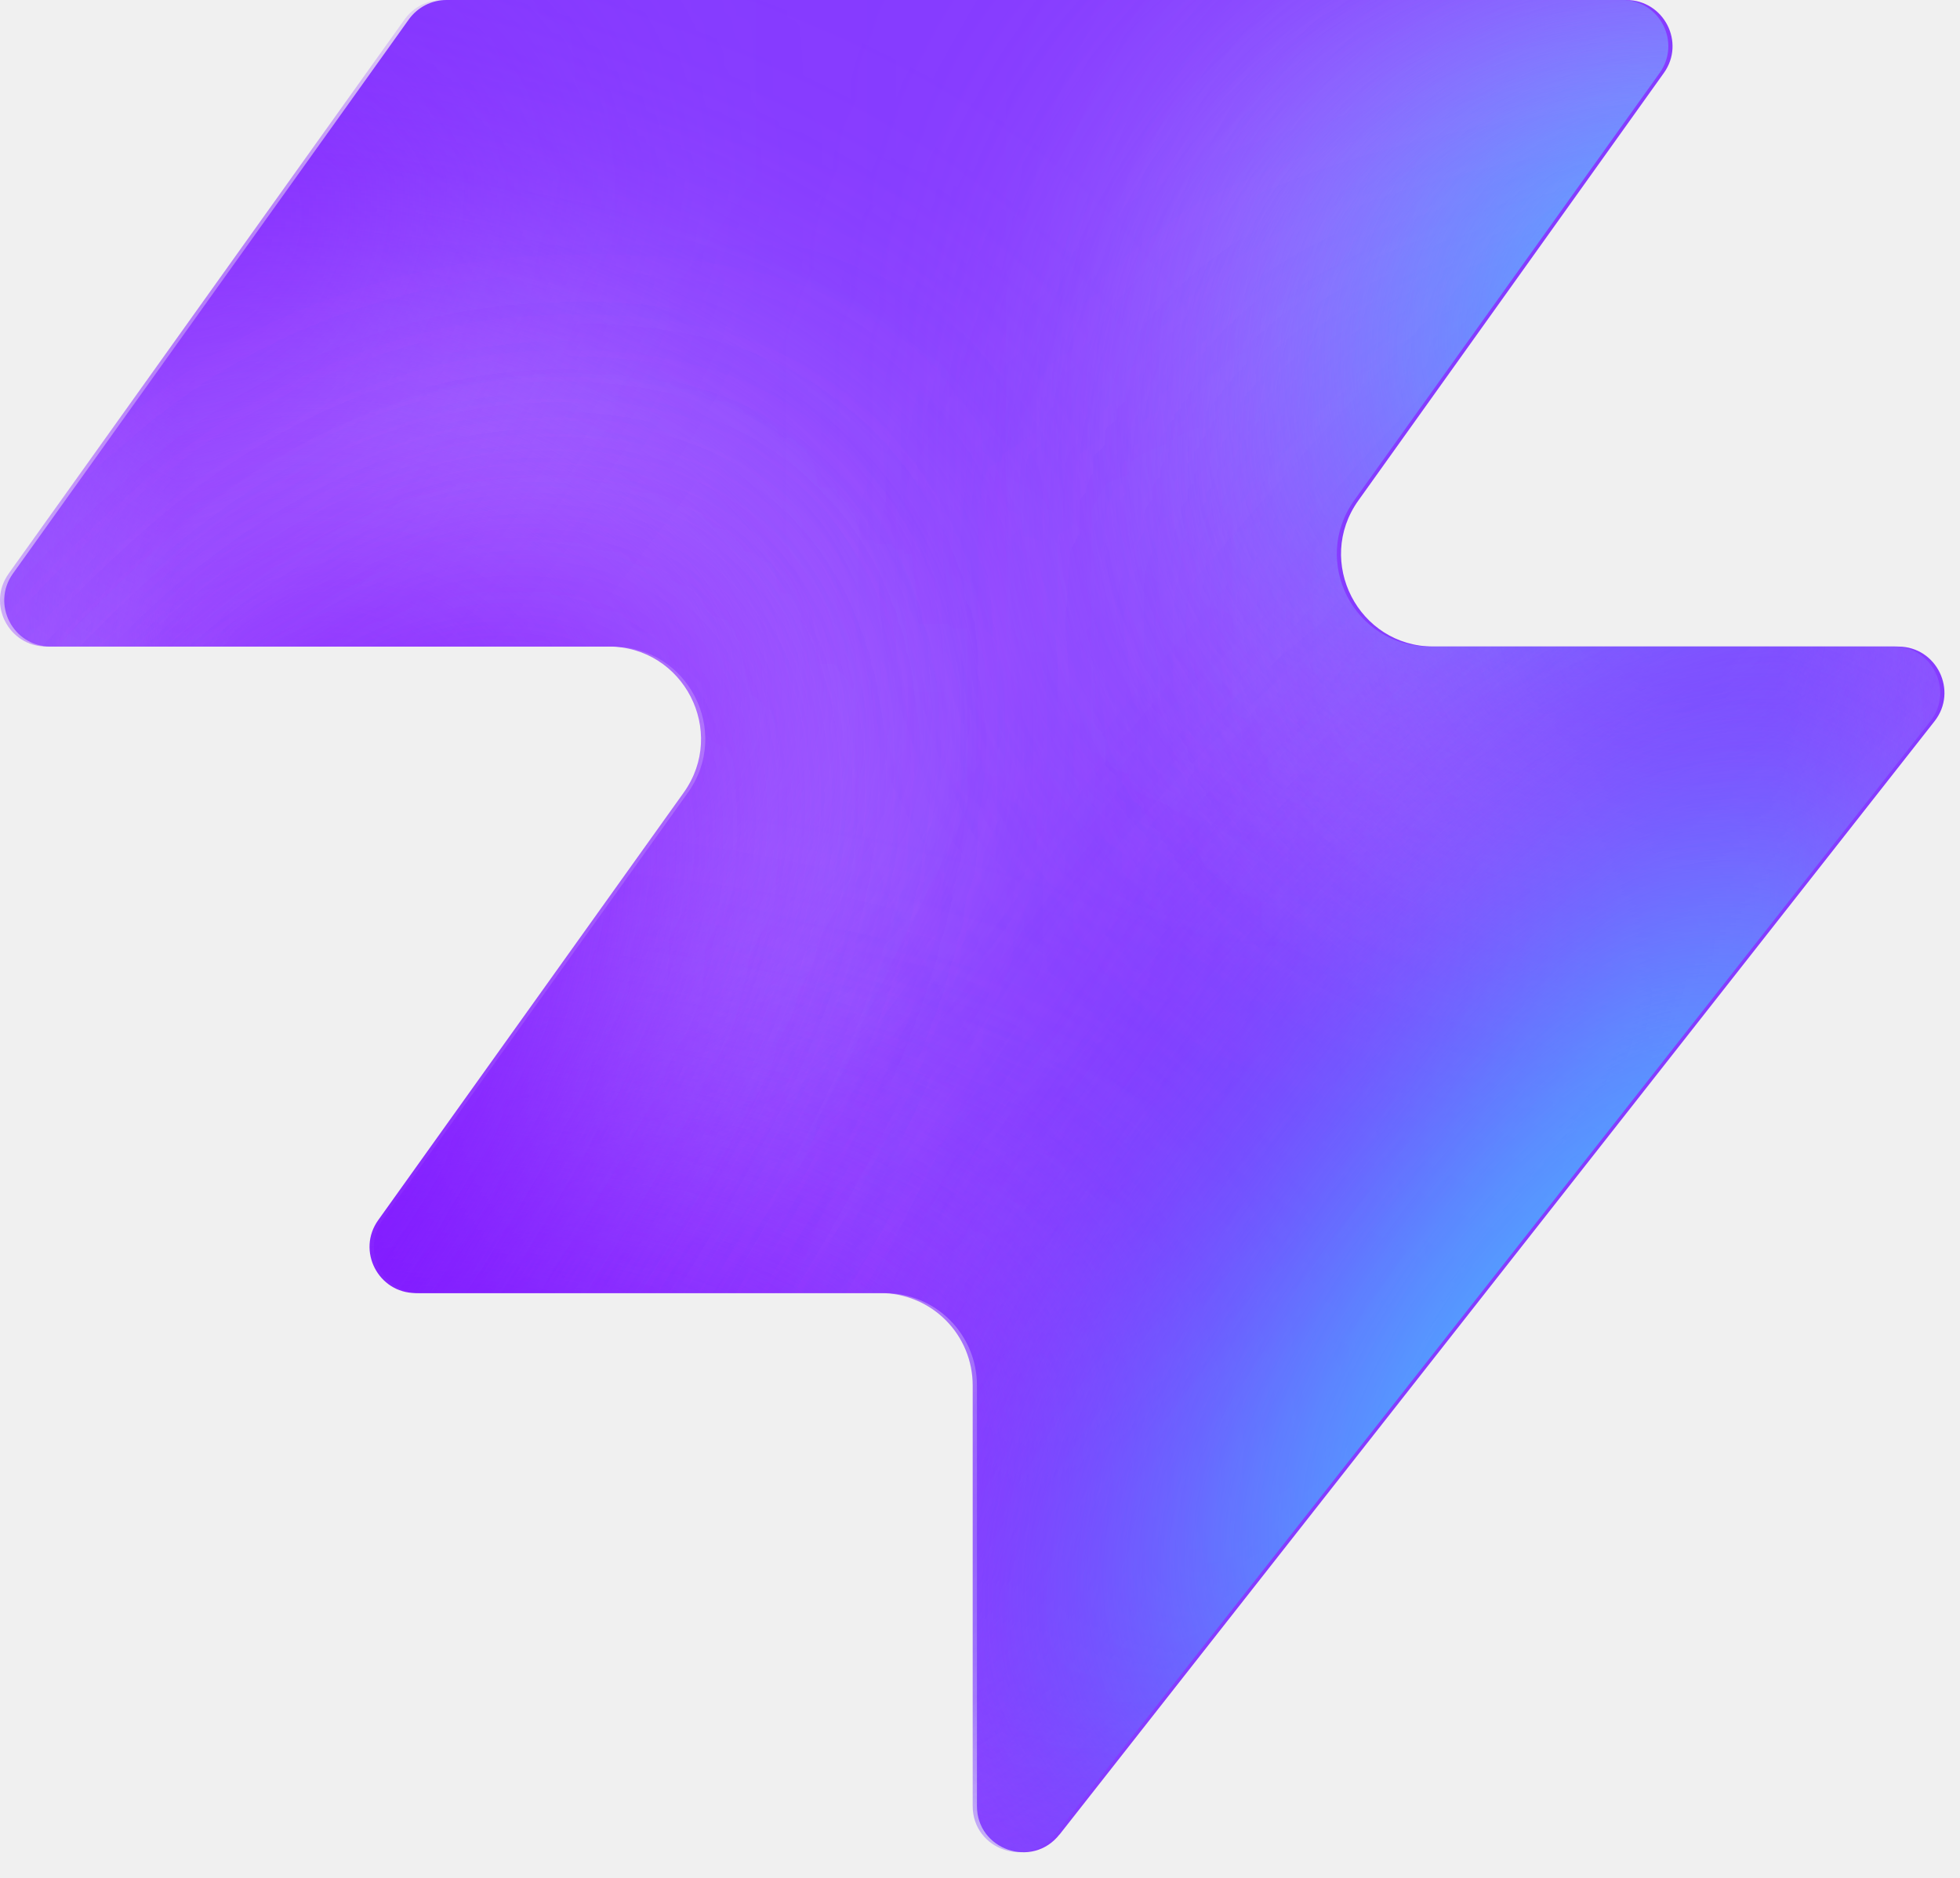
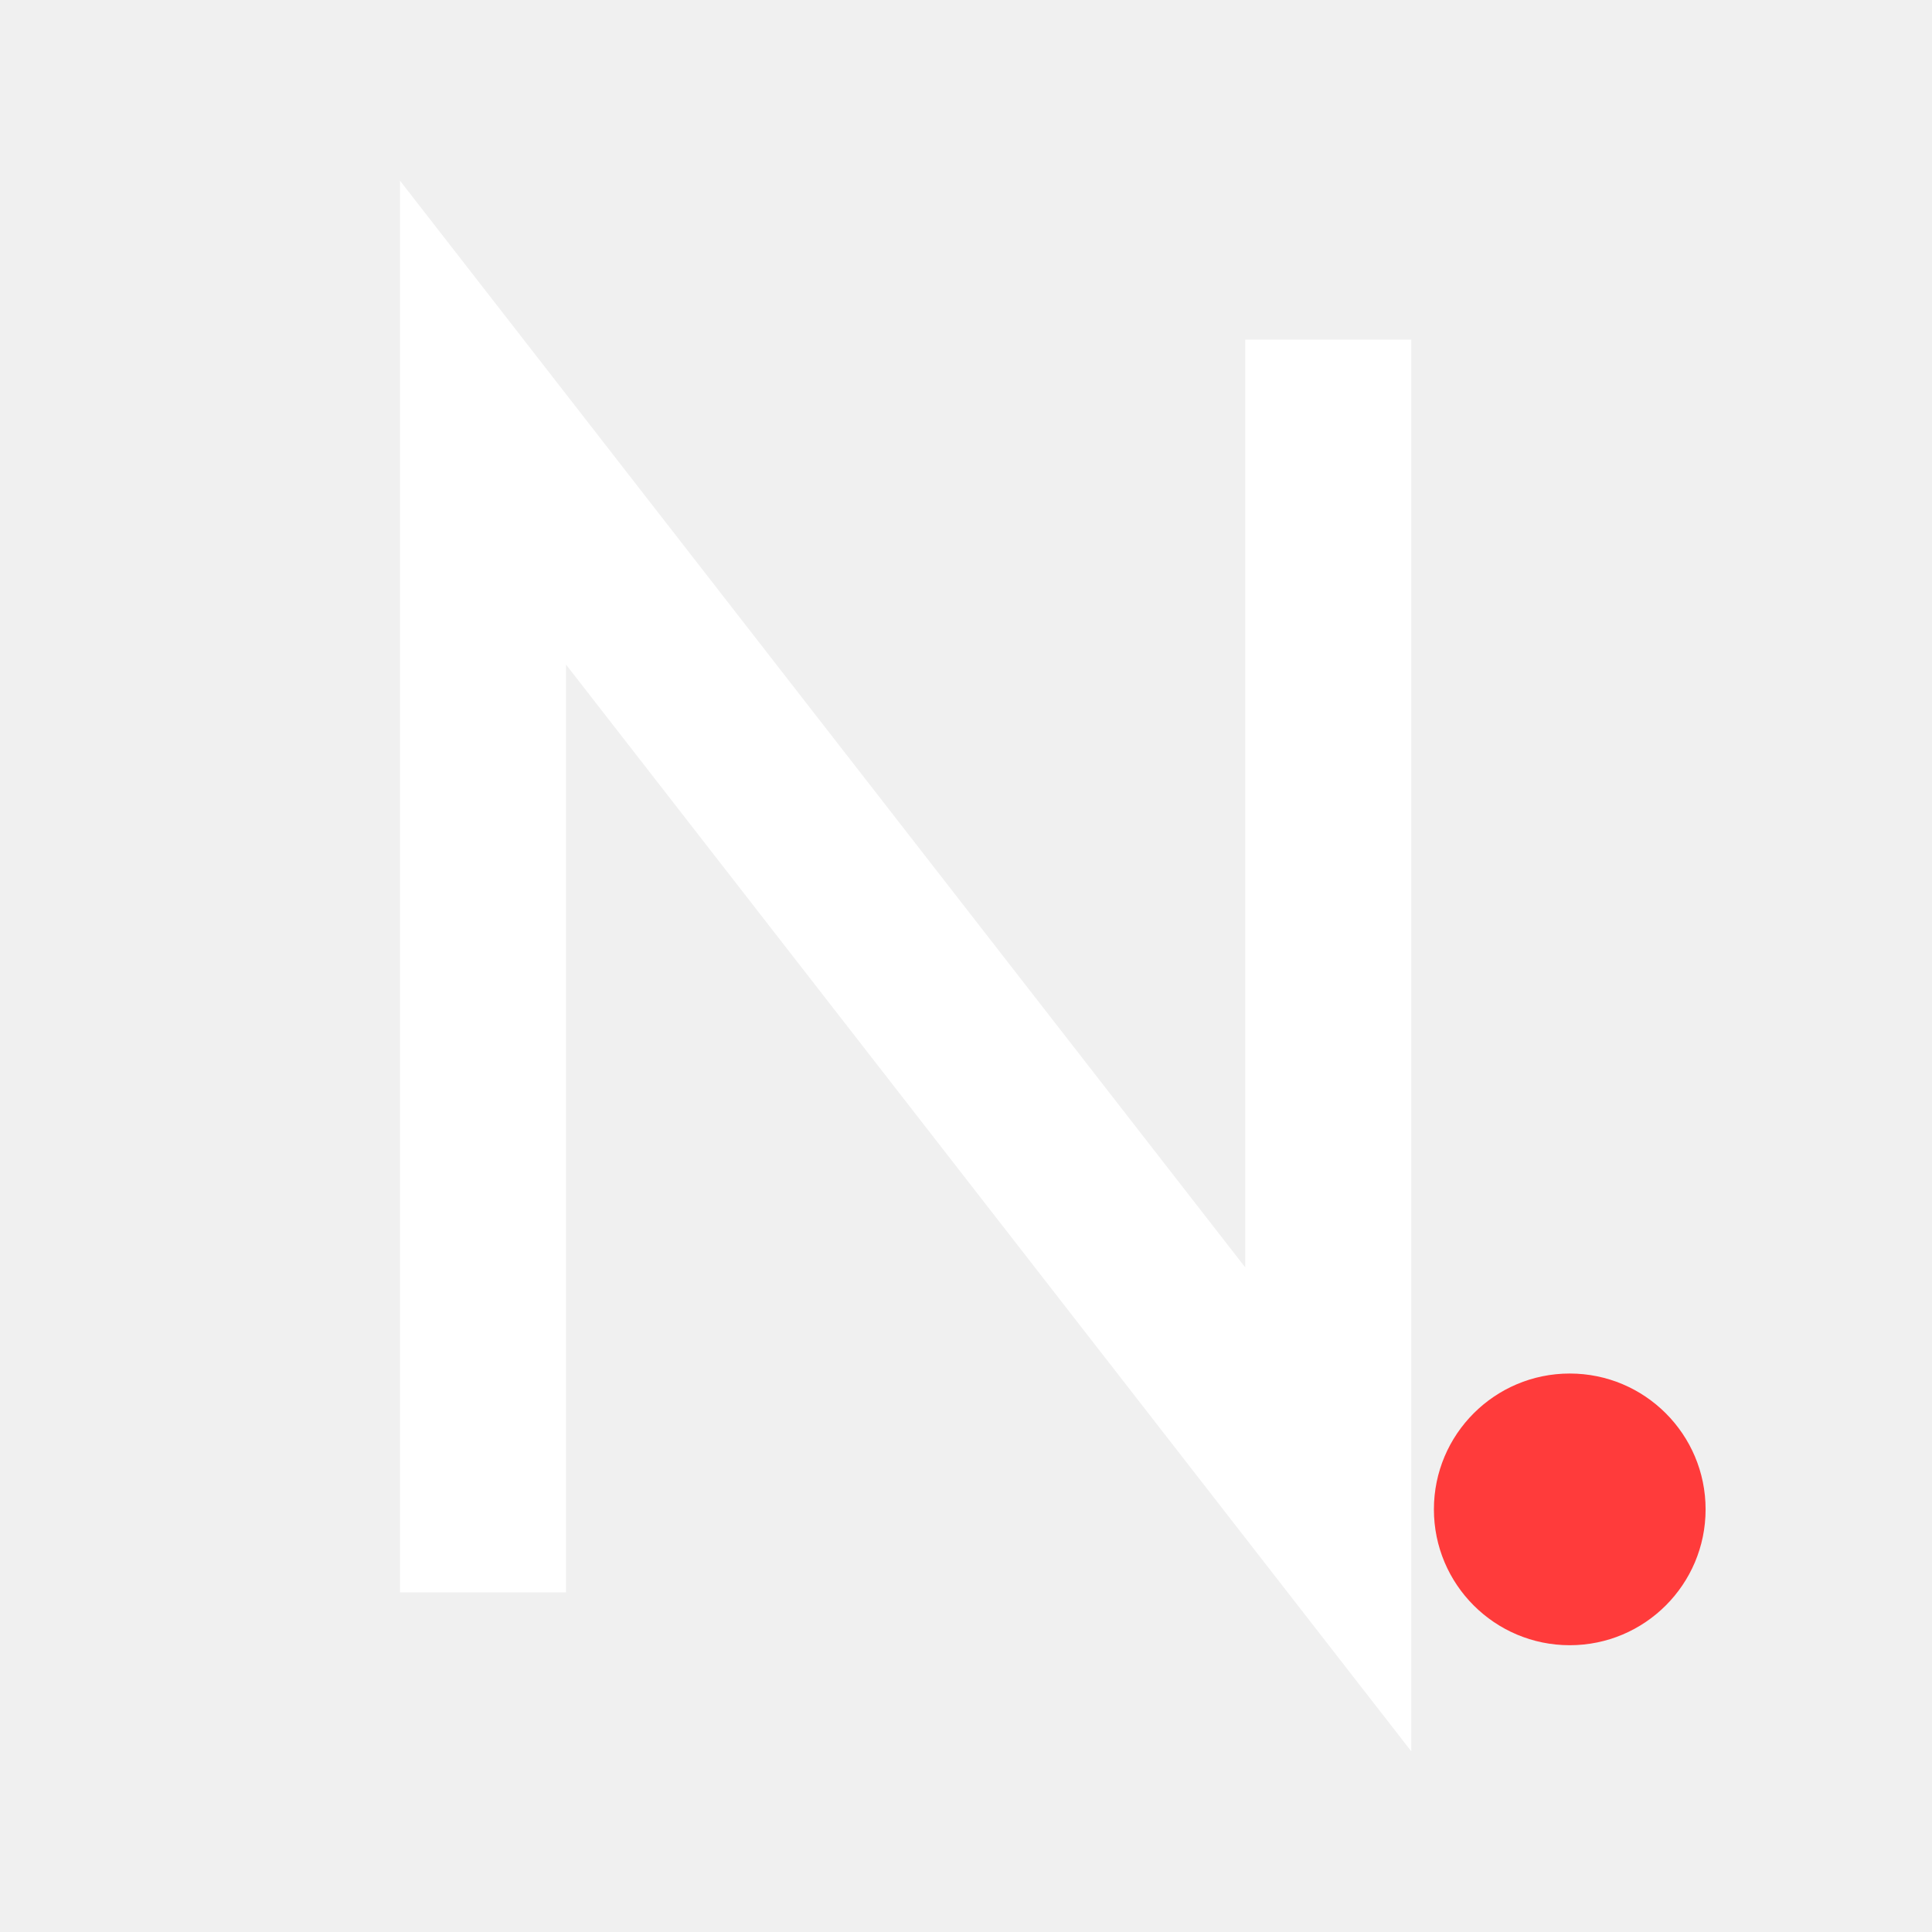
- <svg xmlns="http://www.w3.org/2000/svg" width="48" height="46" fill="none" viewBox="0 0 48 46">
-   <path fill="#863bff" d="M25.946 44.938c-.664.845-2.021.375-2.021-.698V33.937a2.26 2.26 0 0 0-2.262-2.262H10.287c-.92 0-1.456-1.04-.92-1.788l7.48-10.471c1.07-1.497 0-3.578-1.842-3.578H1.237c-.92 0-1.456-1.04-.92-1.788L10.013.474c.214-.297.556-.474.92-.474h28.894c.92 0 1.456 1.04.92 1.788l-7.48 10.471c-1.07 1.498 0 3.579 1.842 3.579h11.377c.943 0 1.473 1.088.89 1.83L25.947 44.94z" style="fill:#863bff;fill:color(display-p3 .525 .23 1);fill-opacity:1" />
-   <mask id="a" width="48" height="46" x="0" y="0" maskUnits="userSpaceOnUse" style="mask-type:alpha">
-     <path fill="#000" d="M25.842 44.938c-.664.844-2.021.375-2.021-.698V33.937a2.26 2.26 0 0 0-2.262-2.262H10.183c-.92 0-1.456-1.04-.92-1.788l7.48-10.471c1.07-1.498 0-3.579-1.842-3.579H1.133c-.92 0-1.456-1.04-.92-1.787L9.91.473c.214-.297.556-.474.92-.474h28.894c.92 0 1.456 1.04.92 1.788l-7.48 10.471c-1.07 1.498 0 3.578 1.842 3.578h11.377c.943 0 1.473 1.088.89 1.832L25.843 44.94z" style="fill:#000;fill-opacity:1" />
-   </mask>
-   <g mask="url(#a)">
-     <g filter="url(#b)">
-       <ellipse cx="5.508" cy="14.704" fill="#ede6ff" rx="5.508" ry="14.704" style="fill:#ede6ff;fill:color(display-p3 .927 .903 1);fill-opacity:1" transform="matrix(.00324 1 1 -.00324 -4.47 31.516)" />
-     </g>
-     <g filter="url(#c)">
-       <ellipse cx="10.399" cy="29.851" fill="#ede6ff" rx="10.399" ry="29.851" style="fill:#ede6ff;fill:color(display-p3 .927 .903 1);fill-opacity:1" transform="matrix(.00324 1 1 -.00324 -39.328 7.883)" />
-     </g>
-     <g filter="url(#d)">
-       <ellipse cx="5.508" cy="30.487" fill="#7e14ff" rx="5.508" ry="30.487" style="fill:#7e14ff;fill:color(display-p3 .492 .077 1);fill-opacity:1" transform="rotate(89.814 -25.913 -14.639)scale(1 -1)" />
-     </g>
-     <g filter="url(#e)">
-       <ellipse cx="5.508" cy="30.599" fill="#7e14ff" rx="5.508" ry="30.599" style="fill:#7e14ff;fill:color(display-p3 .492 .077 1);fill-opacity:1" transform="rotate(89.814 -32.644 -3.334)scale(1 -1)" />
-     </g>
-     <g filter="url(#f)">
-       <ellipse cx="5.508" cy="30.599" fill="#7e14ff" rx="5.508" ry="30.599" style="fill:#7e14ff;fill:color(display-p3 .492 .077 1);fill-opacity:1" transform="matrix(.00324 1 1 -.00324 -34.34 30.47)" />
-     </g>
-     <g filter="url(#g)">
-       <ellipse cx="14.072" cy="22.078" fill="#ede6ff" rx="14.072" ry="22.078" style="fill:#ede6ff;fill:color(display-p3 .927 .903 1);fill-opacity:1" transform="rotate(93.35 24.506 48.493)scale(-1 1)" />
-     </g>
-     <g filter="url(#h)">
-       <ellipse cx="3.47" cy="21.501" fill="#7e14ff" rx="3.47" ry="21.501" style="fill:#7e14ff;fill:color(display-p3 .492 .077 1);fill-opacity:1" transform="rotate(89.009 28.708 47.59)scale(-1 1)" />
-     </g>
-     <g filter="url(#i)">
-       <ellipse cx="3.47" cy="21.501" fill="#7e14ff" rx="3.47" ry="21.501" style="fill:#7e14ff;fill:color(display-p3 .492 .077 1);fill-opacity:1" transform="rotate(89.009 28.708 47.59)scale(-1 1)" />
-     </g>
-     <g filter="url(#j)">
-       <ellipse cx=".387" cy="8.972" fill="#7e14ff" rx="4.407" ry="29.108" style="fill:#7e14ff;fill:color(display-p3 .492 .077 1);fill-opacity:1" transform="rotate(39.51 .387 8.972)" />
-     </g>
-     <g filter="url(#k)">
-       <ellipse cx="47.523" cy="-6.092" fill="#7e14ff" rx="4.407" ry="29.108" style="fill:#7e14ff;fill:color(display-p3 .492 .077 1);fill-opacity:1" transform="rotate(37.892 47.523 -6.092)" />
-     </g>
-     <g filter="url(#l)">
-       <ellipse cx="41.412" cy="6.333" fill="#47bfff" rx="5.971" ry="9.665" style="fill:#47bfff;fill:color(display-p3 .28 .748 1);fill-opacity:1" transform="rotate(37.892 41.412 6.333)" />
-     </g>
-     <g filter="url(#m)">
-       <ellipse cx="-1.879" cy="38.332" fill="#7e14ff" rx="4.407" ry="29.108" style="fill:#7e14ff;fill:color(display-p3 .492 .077 1);fill-opacity:1" transform="rotate(37.892 -1.88 38.332)" />
-     </g>
-     <g filter="url(#n)">
-       <ellipse cx="-1.879" cy="38.332" fill="#7e14ff" rx="4.407" ry="29.108" style="fill:#7e14ff;fill:color(display-p3 .492 .077 1);fill-opacity:1" transform="rotate(37.892 -1.88 38.332)" />
-     </g>
-     <g filter="url(#o)">
-       <ellipse cx="35.651" cy="29.907" fill="#7e14ff" rx="4.407" ry="29.108" style="fill:#7e14ff;fill:color(display-p3 .492 .077 1);fill-opacity:1" transform="rotate(37.892 35.651 29.907)" />
-     </g>
-     <g filter="url(#p)">
-       <ellipse cx="38.418" cy="32.4" fill="#47bfff" rx="5.971" ry="15.297" style="fill:#47bfff;fill:color(display-p3 .28 .748 1);fill-opacity:1" transform="rotate(37.892 38.418 32.4)" />
-     </g>
-   </g>
-   <defs>
-     <filter id="b" width="60.045" height="41.654" x="-19.77" y="16.149" color-interpolation-filters="sRGB" filterUnits="userSpaceOnUse">
-       <feFlood flood-opacity="0" result="BackgroundImageFix" />
-       <feBlend in="SourceGraphic" in2="BackgroundImageFix" result="shape" />
-       <feGaussianBlur result="effect1_foregroundBlur_2002_17158" stdDeviation="7.659" />
-     </filter>
-     <filter id="c" width="90.34" height="51.437" x="-54.613" y="-7.533" color-interpolation-filters="sRGB" filterUnits="userSpaceOnUse">
-       <feFlood flood-opacity="0" result="BackgroundImageFix" />
-       <feBlend in="SourceGraphic" in2="BackgroundImageFix" result="shape" />
-       <feGaussianBlur result="effect1_foregroundBlur_2002_17158" stdDeviation="7.659" />
-     </filter>
-     <filter id="d" width="79.355" height="29.4" x="-49.64" y="2.03" color-interpolation-filters="sRGB" filterUnits="userSpaceOnUse">
-       <feFlood flood-opacity="0" result="BackgroundImageFix" />
-       <feBlend in="SourceGraphic" in2="BackgroundImageFix" result="shape" />
-       <feGaussianBlur result="effect1_foregroundBlur_2002_17158" stdDeviation="4.596" />
-     </filter>
-     <filter id="e" width="79.579" height="29.4" x="-45.045" y="20.029" color-interpolation-filters="sRGB" filterUnits="userSpaceOnUse">
-       <feFlood flood-opacity="0" result="BackgroundImageFix" />
-       <feBlend in="SourceGraphic" in2="BackgroundImageFix" result="shape" />
-       <feGaussianBlur result="effect1_foregroundBlur_2002_17158" stdDeviation="4.596" />
-     </filter>
-     <filter id="f" width="79.579" height="29.4" x="-43.513" y="21.178" color-interpolation-filters="sRGB" filterUnits="userSpaceOnUse">
-       <feFlood flood-opacity="0" result="BackgroundImageFix" />
-       <feBlend in="SourceGraphic" in2="BackgroundImageFix" result="shape" />
-       <feGaussianBlur result="effect1_foregroundBlur_2002_17158" stdDeviation="4.596" />
-     </filter>
-     <filter id="g" width="74.749" height="58.852" x="15.756" y="-17.901" color-interpolation-filters="sRGB" filterUnits="userSpaceOnUse">
-       <feFlood flood-opacity="0" result="BackgroundImageFix" />
-       <feBlend in="SourceGraphic" in2="BackgroundImageFix" result="shape" />
-       <feGaussianBlur result="effect1_foregroundBlur_2002_17158" stdDeviation="7.659" />
-     </filter>
-     <filter id="h" width="61.377" height="25.362" x="23.548" y="2.284" color-interpolation-filters="sRGB" filterUnits="userSpaceOnUse">
-       <feFlood flood-opacity="0" result="BackgroundImageFix" />
-       <feBlend in="SourceGraphic" in2="BackgroundImageFix" result="shape" />
-       <feGaussianBlur result="effect1_foregroundBlur_2002_17158" stdDeviation="4.596" />
-     </filter>
-     <filter id="i" width="61.377" height="25.362" x="23.548" y="2.284" color-interpolation-filters="sRGB" filterUnits="userSpaceOnUse">
-       <feFlood flood-opacity="0" result="BackgroundImageFix" />
-       <feBlend in="SourceGraphic" in2="BackgroundImageFix" result="shape" />
-       <feGaussianBlur result="effect1_foregroundBlur_2002_17158" stdDeviation="4.596" />
-     </filter>
-     <filter id="j" width="56.045" height="63.649" x="-27.636" y="-22.853" color-interpolation-filters="sRGB" filterUnits="userSpaceOnUse">
-       <feFlood flood-opacity="0" result="BackgroundImageFix" />
-       <feBlend in="SourceGraphic" in2="BackgroundImageFix" result="shape" />
-       <feGaussianBlur result="effect1_foregroundBlur_2002_17158" stdDeviation="4.596" />
-     </filter>
-     <filter id="k" width="54.814" height="64.646" x="20.116" y="-38.415" color-interpolation-filters="sRGB" filterUnits="userSpaceOnUse">
-       <feFlood flood-opacity="0" result="BackgroundImageFix" />
-       <feBlend in="SourceGraphic" in2="BackgroundImageFix" result="shape" />
-       <feGaussianBlur result="effect1_foregroundBlur_2002_17158" stdDeviation="4.596" />
-     </filter>
-     <filter id="l" width="33.541" height="35.313" x="24.641" y="-11.323" color-interpolation-filters="sRGB" filterUnits="userSpaceOnUse">
-       <feFlood flood-opacity="0" result="BackgroundImageFix" />
-       <feBlend in="SourceGraphic" in2="BackgroundImageFix" result="shape" />
-       <feGaussianBlur result="effect1_foregroundBlur_2002_17158" stdDeviation="4.596" />
-     </filter>
-     <filter id="m" width="54.814" height="64.646" x="-29.286" y="6.009" color-interpolation-filters="sRGB" filterUnits="userSpaceOnUse">
-       <feFlood flood-opacity="0" result="BackgroundImageFix" />
-       <feBlend in="SourceGraphic" in2="BackgroundImageFix" result="shape" />
-       <feGaussianBlur result="effect1_foregroundBlur_2002_17158" stdDeviation="4.596" />
-     </filter>
-     <filter id="n" width="54.814" height="64.646" x="-29.286" y="6.009" color-interpolation-filters="sRGB" filterUnits="userSpaceOnUse">
-       <feFlood flood-opacity="0" result="BackgroundImageFix" />
-       <feBlend in="SourceGraphic" in2="BackgroundImageFix" result="shape" />
-       <feGaussianBlur result="effect1_foregroundBlur_2002_17158" stdDeviation="4.596" />
-     </filter>
-     <filter id="o" width="54.814" height="64.646" x="8.244" y="-2.416" color-interpolation-filters="sRGB" filterUnits="userSpaceOnUse">
-       <feFlood flood-opacity="0" result="BackgroundImageFix" />
-       <feBlend in="SourceGraphic" in2="BackgroundImageFix" result="shape" />
-       <feGaussianBlur result="effect1_foregroundBlur_2002_17158" stdDeviation="4.596" />
-     </filter>
-     <filter id="p" width="39.409" height="43.623" x="18.713" y="10.588" color-interpolation-filters="sRGB" filterUnits="userSpaceOnUse">
-       <feFlood flood-opacity="0" result="BackgroundImageFix" />
-       <feBlend in="SourceGraphic" in2="BackgroundImageFix" result="shape" />
-       <feGaussianBlur result="effect1_foregroundBlur_2002_17158" stdDeviation="4.596" />
-     </filter>
-   </defs>
+ <svg xmlns="http://www.w3.org/2000/svg" width="64" height="64" viewBox="0 0 64 64" fill="none">
+   <path d="M16 50V14L44 50V14" stroke="#fff" stroke-width="5.5" stroke-linecap="square" stroke-linejoin="miter" />
+   <circle cx="52" cy="50" r="4.5" fill="#ff3b3b" />
</svg>
